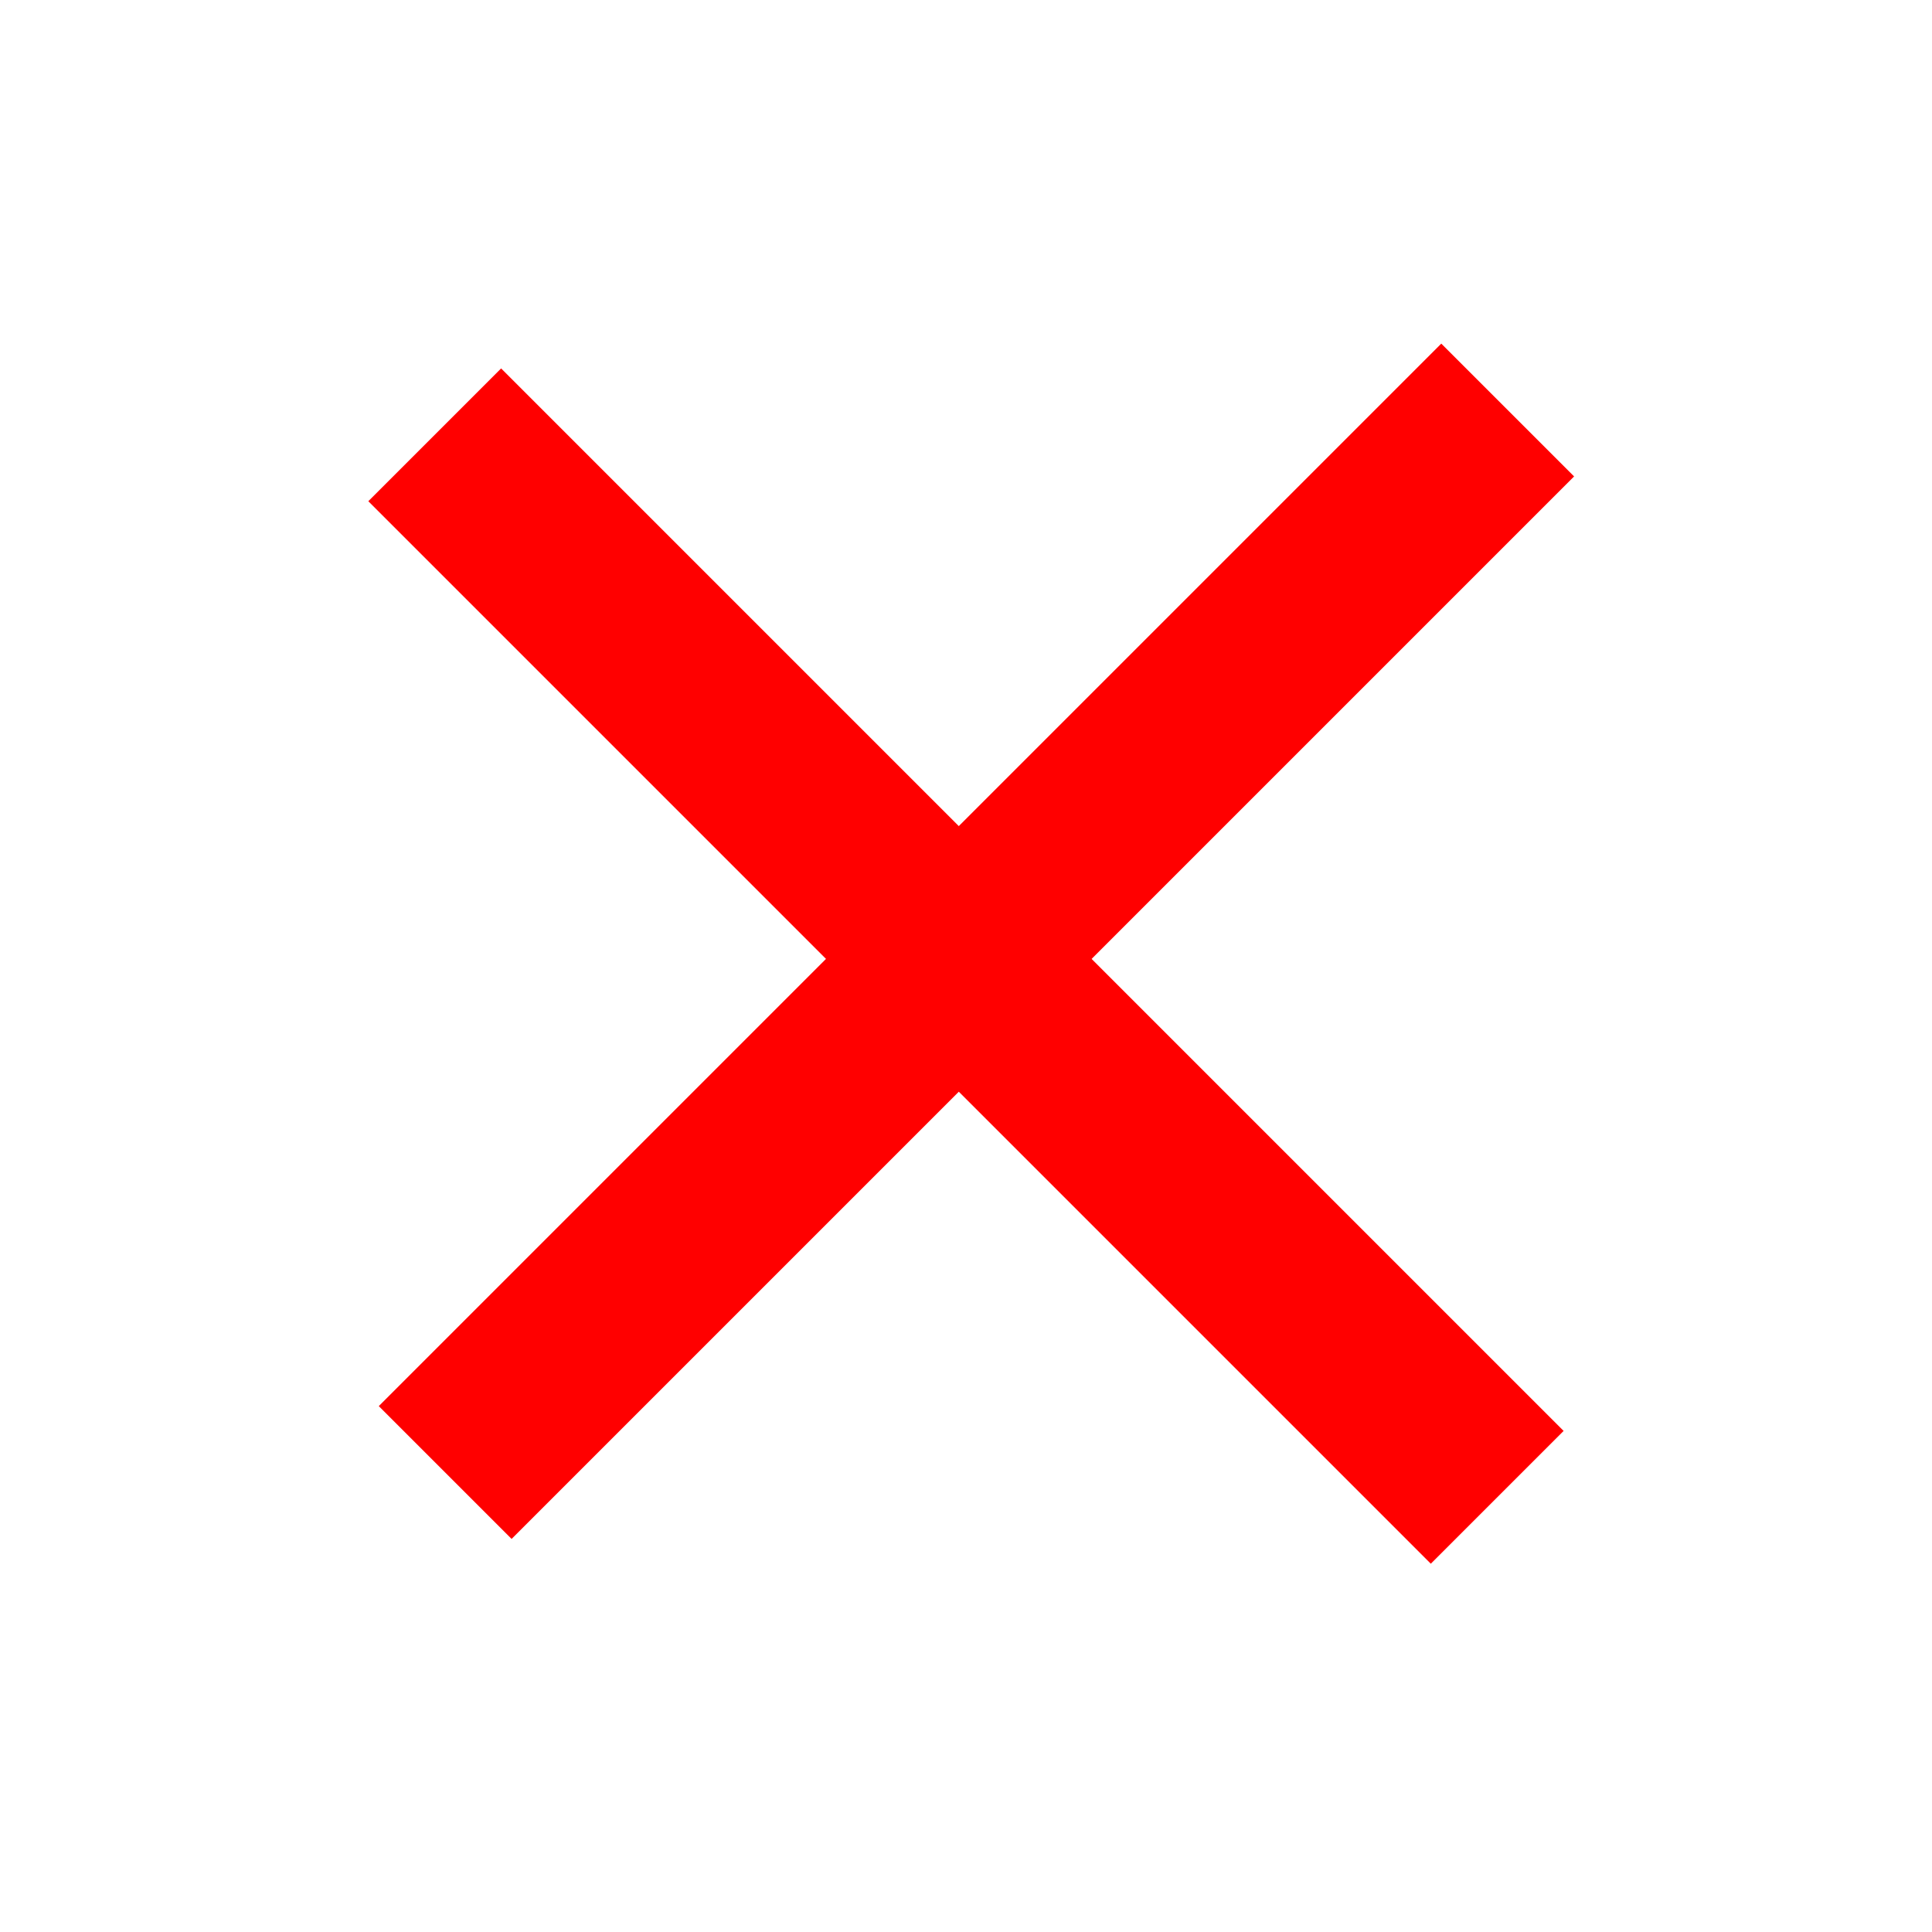
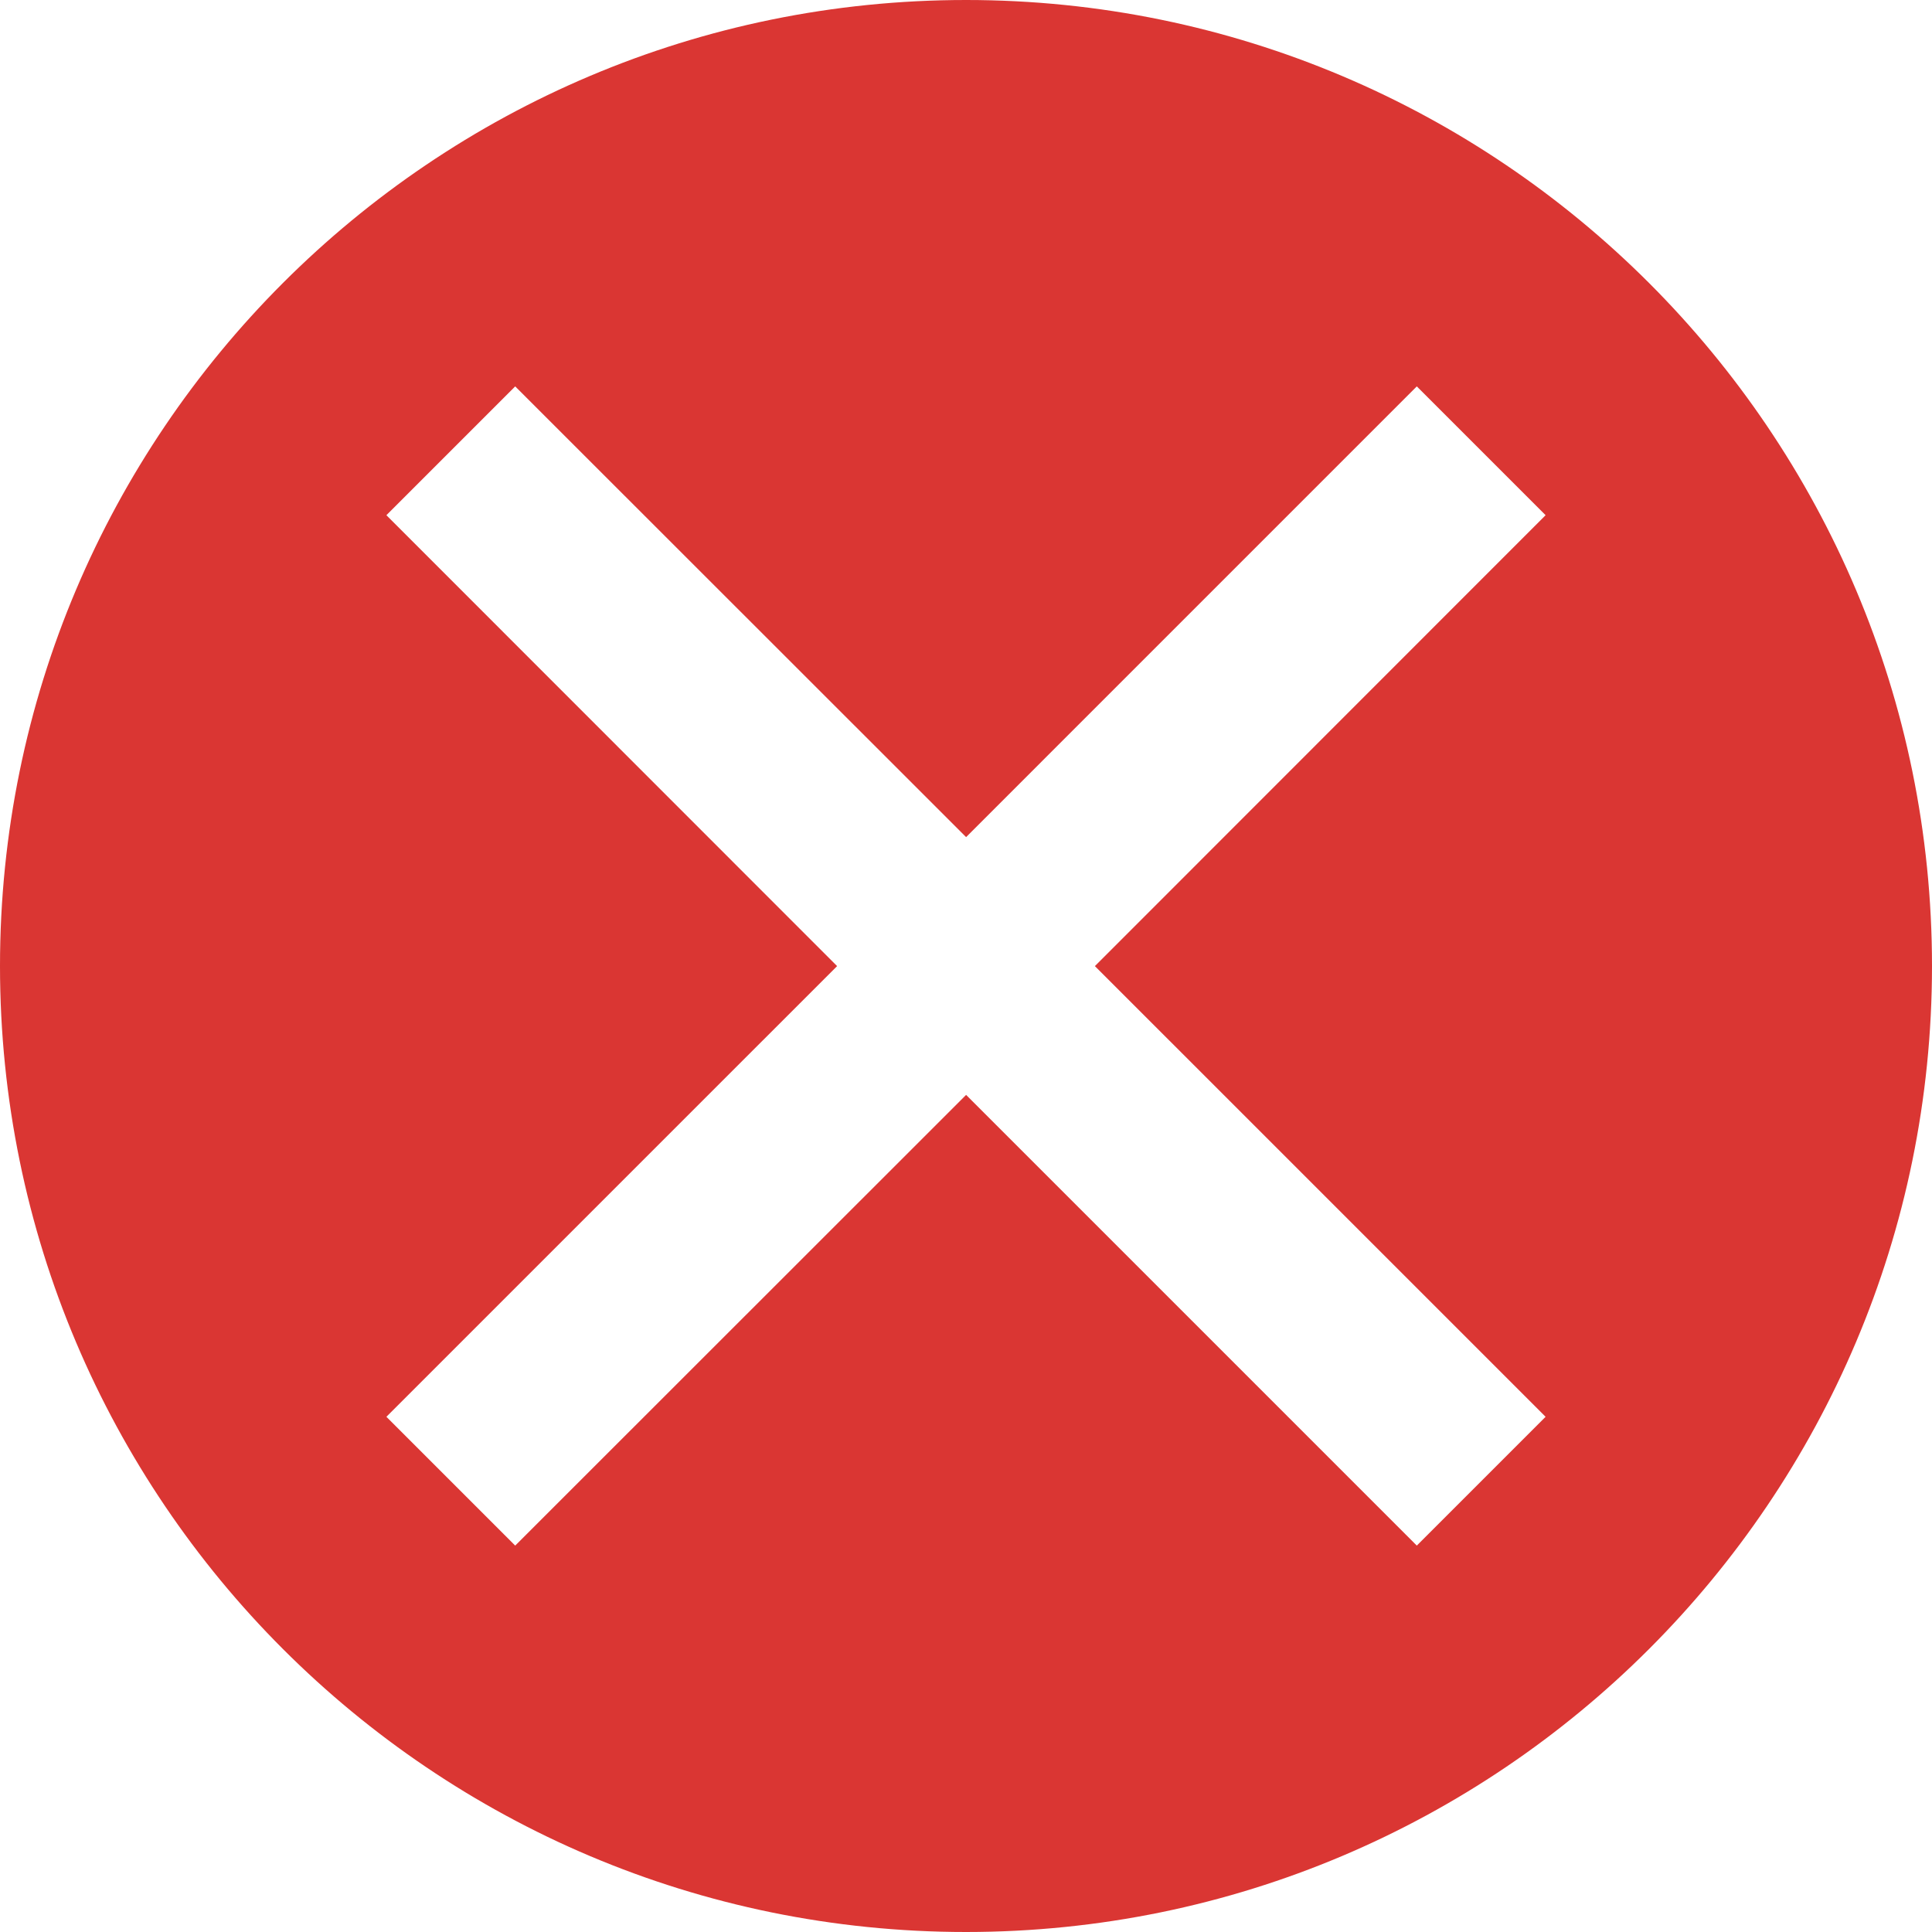
<svg xmlns="http://www.w3.org/2000/svg" width="36" height="36" viewBox="0 0 9.525 9.525" version="1.1" id="svg1">
  <defs id="defs1">
    <pattern id="EMFhbasepattern" patternUnits="userSpaceOnUse" width="6" height="6" x="0" y="0" />
    <pattern id="EMFhbasepattern-8" patternUnits="userSpaceOnUse" width="6" height="6" x="0" y="0" />
    <pattern id="EMFhbasepattern-88" patternUnits="userSpaceOnUse" width="6" height="6" x="0" y="0" />
  </defs>
-   <g id="layer1" transform="translate(-100.0125,-60.06042)">
-     <rect style="fill:#ff0000;fill-opacity:1;stroke-width:3.052" id="rect1-8" width="0.926" height="7.408" x="119.411" y="-32.077" transform="rotate(45)" />
-     <rect style="fill:#ff0000;fill-opacity:1;stroke-width:3.052" id="rect1-8-5" width="0.926" height="7.408" x="-28.713" y="116.22" transform="matrix(-0.7071068,0.7071068,0.7071068,0.7071068,0,0)" />
-   </g>
+   <path id="path1" style="fill:#da3633;stroke-width:1.33;stroke-linecap:square;paint-order:stroke fill markers;fill-opacity:1" d="M 4.763,0 A 4.763,4.763 0 0 0 0,4.763 4.763,4.763 0 0 0 4.763,9.525 4.763,4.763 0 0 0 9.525,4.763 4.763,4.763 0 0 0 4.763,0 Z M 2.54,1.905 4.763,4.127 6.985,1.905 7.62,2.54 5.398,4.763 7.62,6.985 6.985,7.62 4.763,5.398 2.54,7.62 1.905,6.985 4.127,4.763 1.905,2.54 Z" />
</svg>
